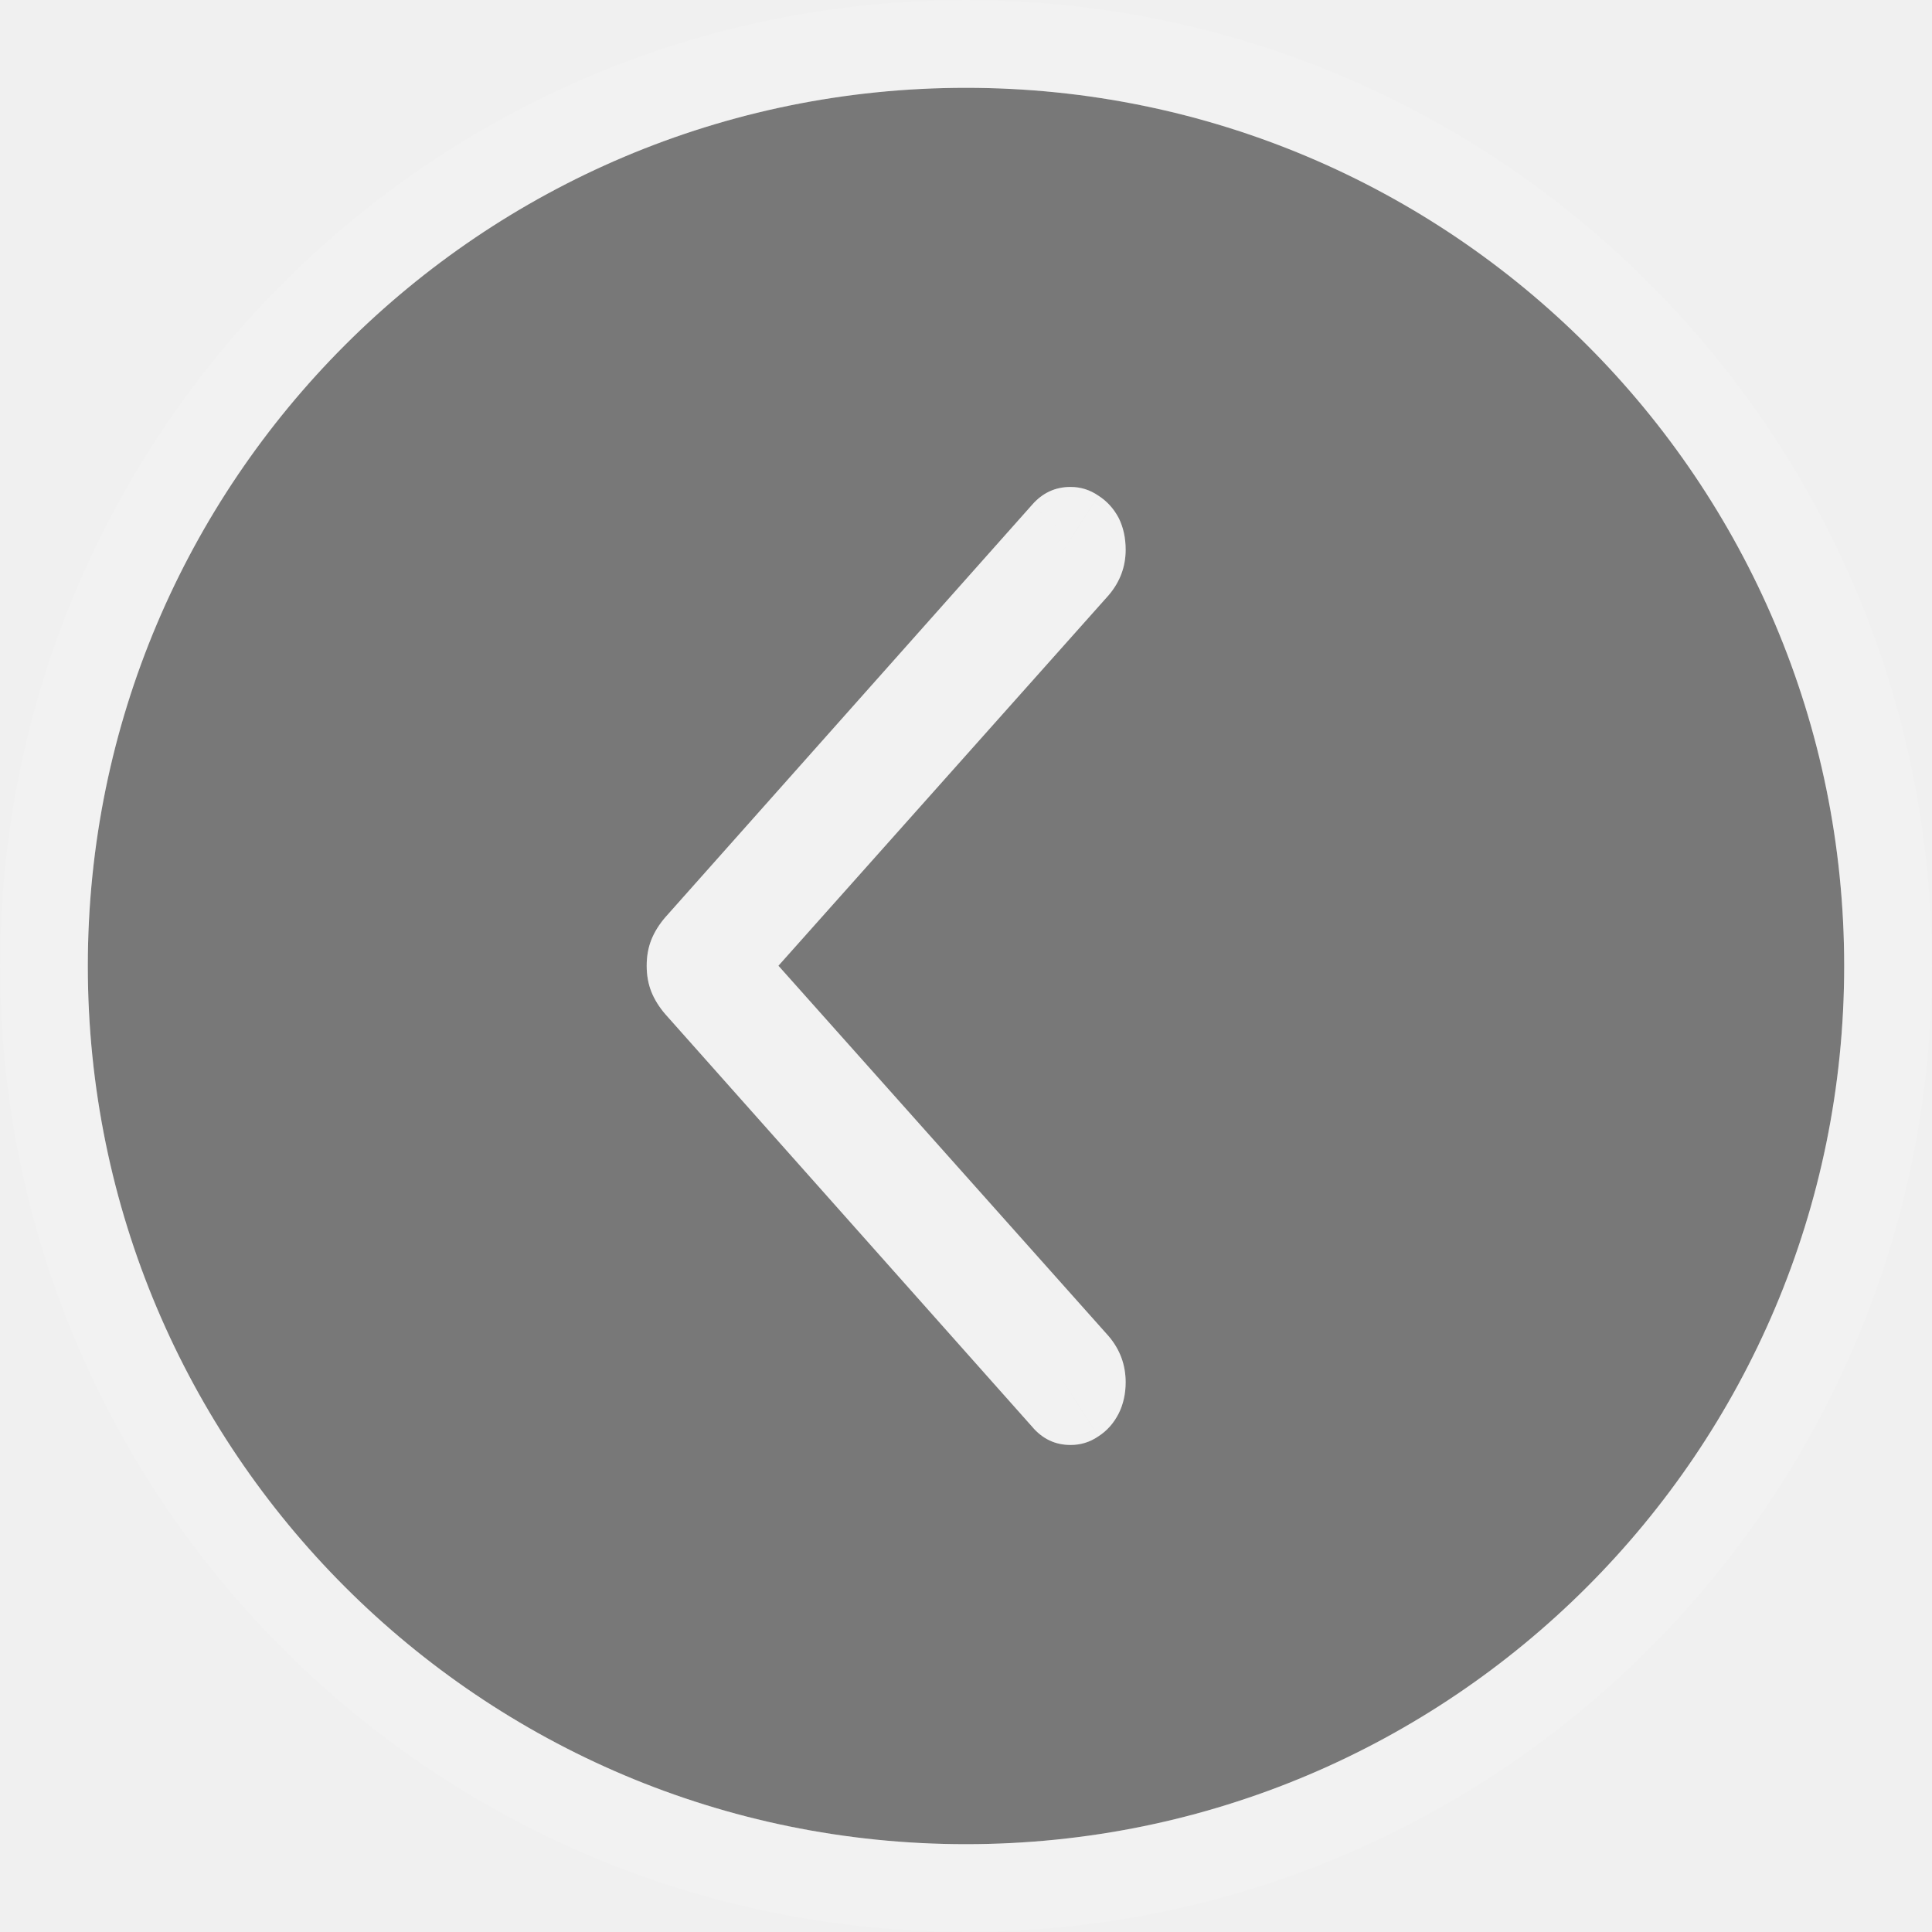
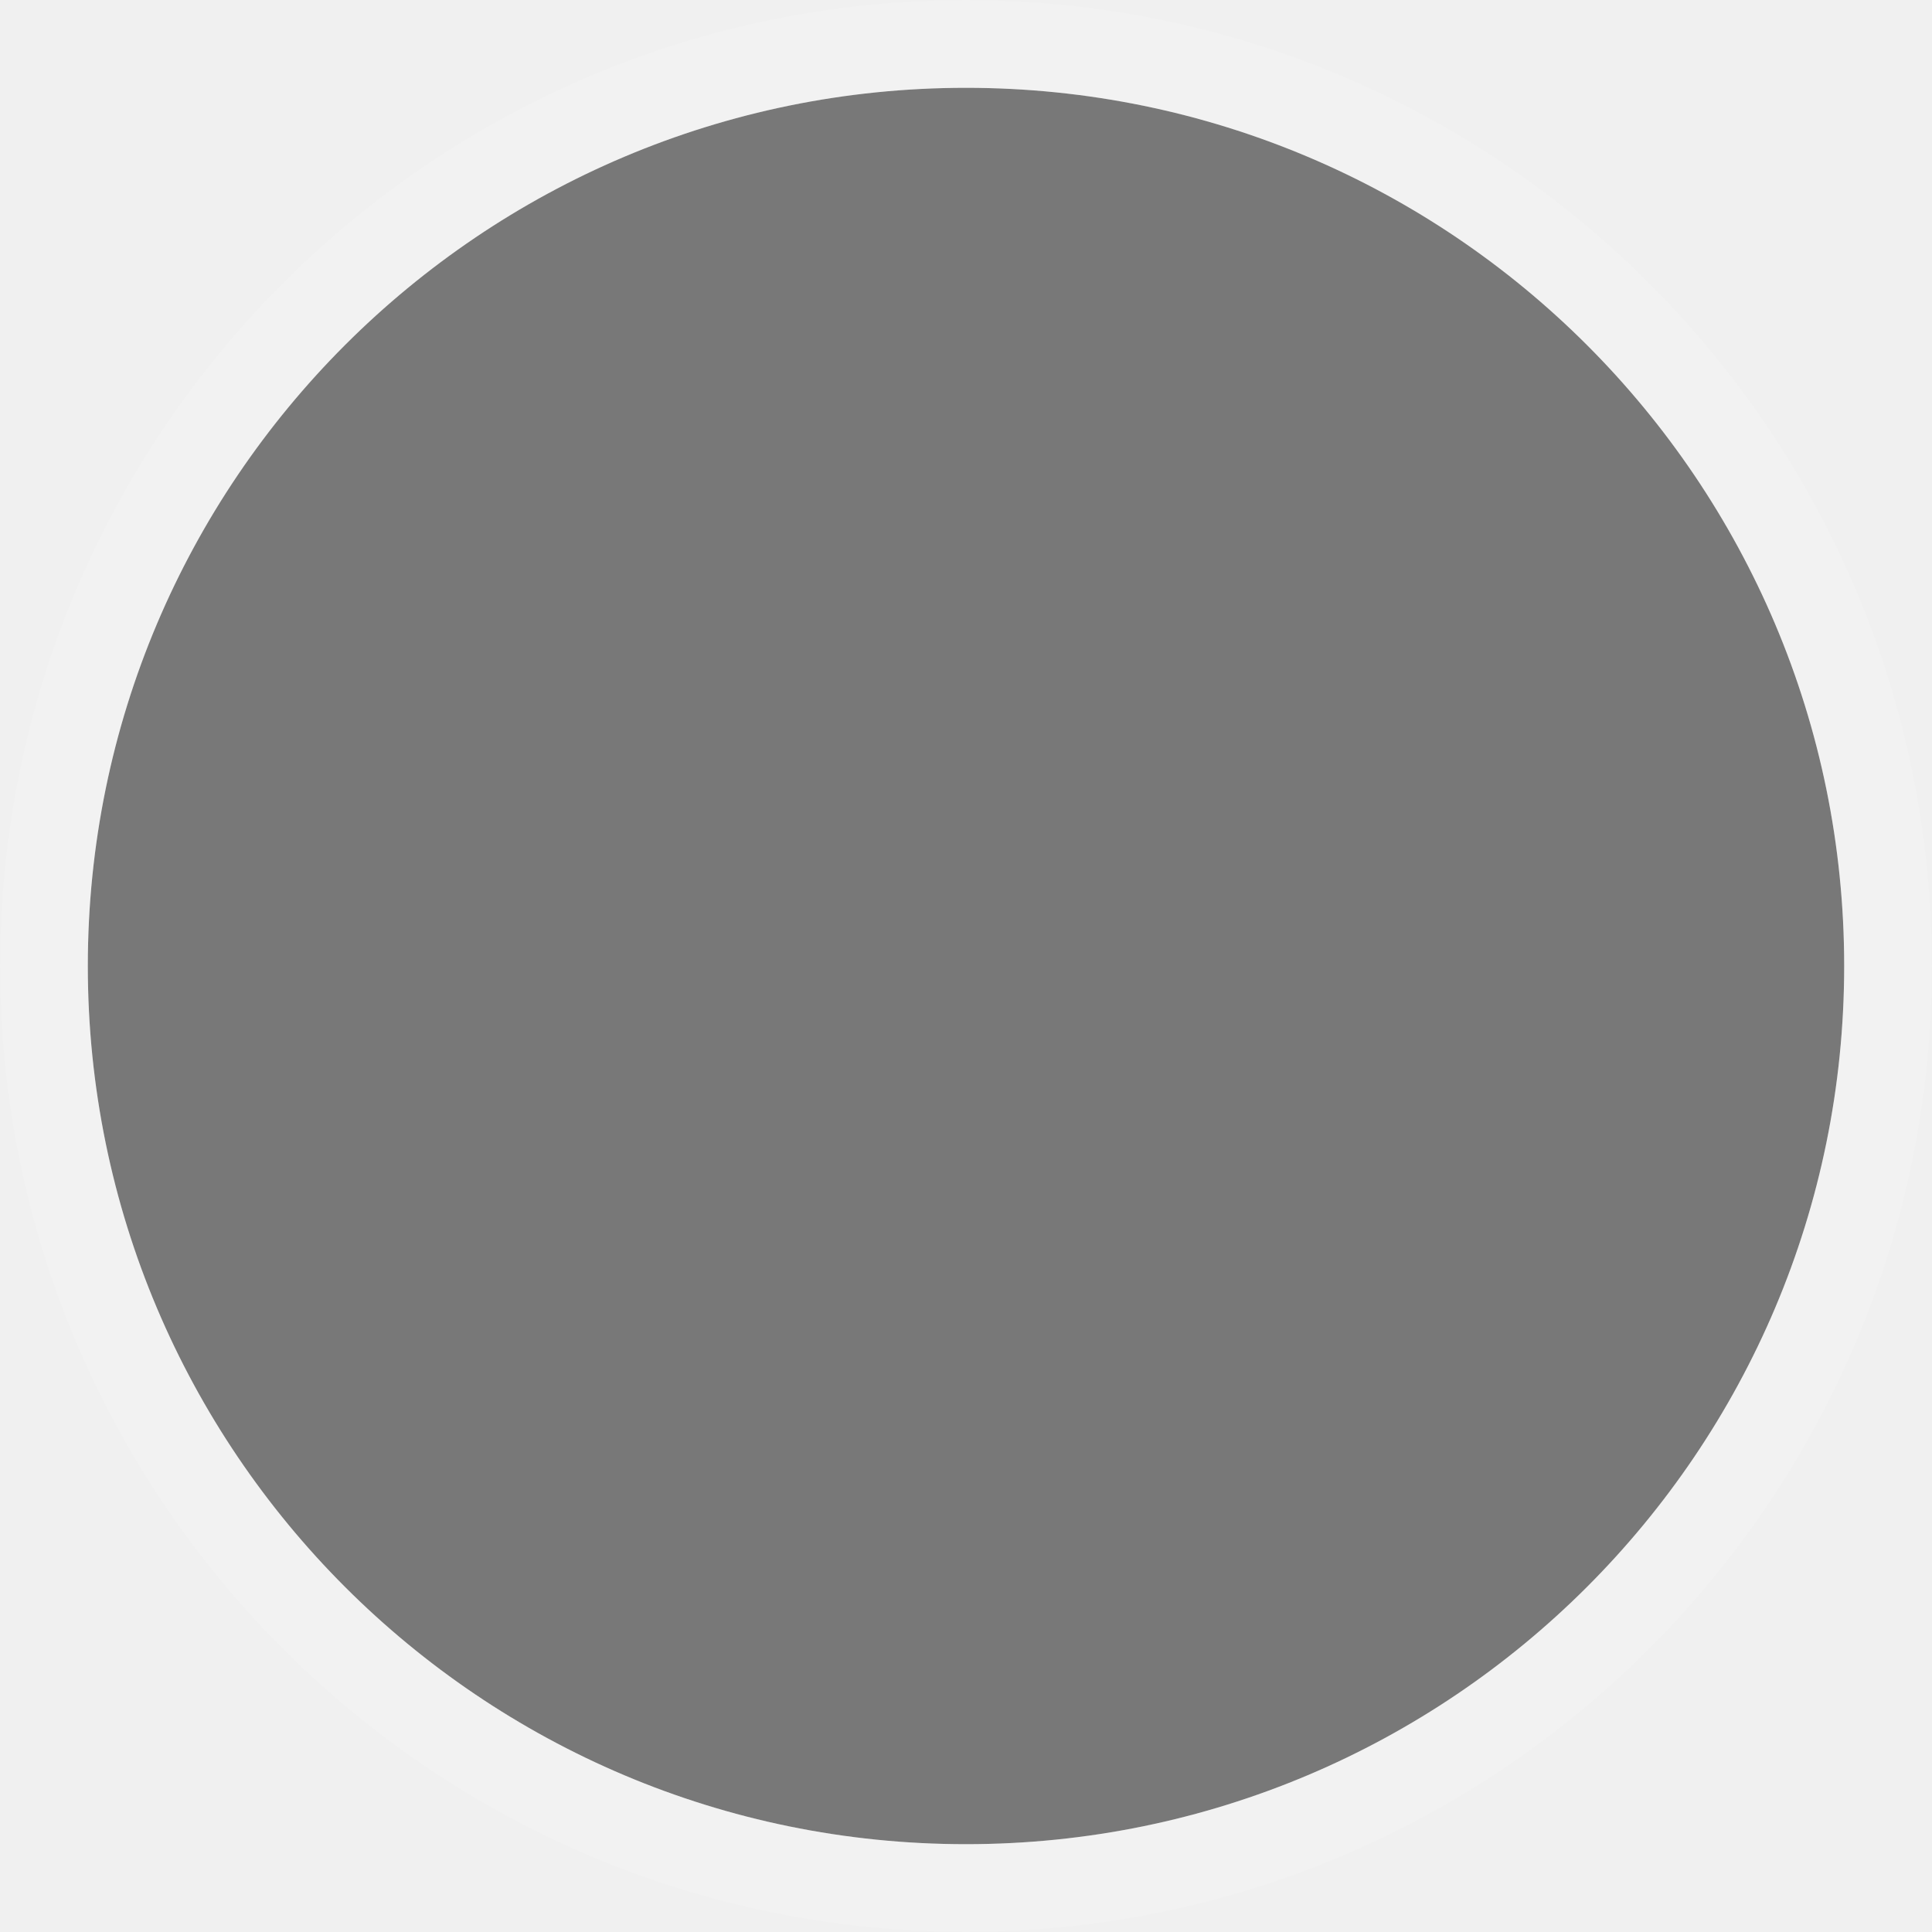
<svg xmlns="http://www.w3.org/2000/svg" width="22" height="22" viewBox="0 0 22 22" fill="none">
  <g opacity="0.5">
    <mask id="path-1-outside-1_1336_5995" maskUnits="userSpaceOnUse" x="0" y="0" width="22" height="22" fill="black">
      <rect fill="white" width="22" height="22" />
-       <path fill-rule="evenodd" clip-rule="evenodd" d="M11 21C16.523 21 21 16.523 21 11C21 5.477 16.523 1 11 1C5.477 1 1 5.477 1 11C1 16.523 5.477 21 11 21ZM7.417 10.701C7.381 10.792 7.364 10.89 7.364 10.997C7.364 11.104 7.381 11.202 7.417 11.293C7.453 11.383 7.507 11.469 7.578 11.551L11.752 16.245C11.87 16.385 12.016 16.454 12.191 16.454C12.306 16.454 12.411 16.422 12.507 16.356C12.604 16.294 12.681 16.208 12.738 16.097C12.791 15.991 12.818 15.871 12.818 15.74C12.818 15.543 12.754 15.368 12.625 15.216L8.864 10.997L12.625 6.777C12.754 6.625 12.818 6.453 12.818 6.26C12.818 6.124 12.791 6.003 12.738 5.897C12.681 5.79 12.604 5.706 12.507 5.644C12.411 5.578 12.306 5.545 12.191 5.545C12.016 5.545 11.87 5.613 11.752 5.749L7.578 10.443C7.507 10.525 7.453 10.611 7.417 10.701Z" />
+       <path fillRule="evenodd" clipRule="evenodd" d="M11 21C16.523 21 21 16.523 21 11C21 5.477 16.523 1 11 1C5.477 1 1 5.477 1 11C1 16.523 5.477 21 11 21ZM7.417 10.701C7.381 10.792 7.364 10.89 7.364 10.997C7.364 11.104 7.381 11.202 7.417 11.293C7.453 11.383 7.507 11.469 7.578 11.551L11.752 16.245C11.87 16.385 12.016 16.454 12.191 16.454C12.306 16.454 12.411 16.422 12.507 16.356C12.604 16.294 12.681 16.208 12.738 16.097C12.791 15.991 12.818 15.871 12.818 15.74C12.818 15.543 12.754 15.368 12.625 15.216L8.864 10.997L12.625 6.777C12.754 6.625 12.818 6.453 12.818 6.26C12.818 6.124 12.791 6.003 12.738 5.897C12.681 5.79 12.604 5.706 12.507 5.644C12.411 5.578 12.306 5.545 12.191 5.545C12.016 5.545 11.87 5.613 11.752 5.749L7.578 10.443C7.507 10.525 7.453 10.611 7.417 10.701Z" />
    </mask>
-     <path fill-rule="evenodd" clip-rule="evenodd" d="M11 21C16.523 21 21 16.523 21 11C21 5.477 16.523 1 11 1C5.477 1 1 5.477 1 11C1 16.523 5.477 21 11 21ZM7.417 10.701C7.381 10.792 7.364 10.89 7.364 10.997C7.364 11.104 7.381 11.202 7.417 11.293C7.453 11.383 7.507 11.469 7.578 11.551L11.752 16.245C11.87 16.385 12.016 16.454 12.191 16.454C12.306 16.454 12.411 16.422 12.507 16.356C12.604 16.294 12.681 16.208 12.738 16.097C12.791 15.991 12.818 15.871 12.818 15.74C12.818 15.543 12.754 15.368 12.625 15.216L8.864 10.997L12.625 6.777C12.754 6.625 12.818 6.453 12.818 6.26C12.818 6.124 12.791 6.003 12.738 5.897C12.681 5.79 12.604 5.706 12.507 5.644C12.411 5.578 12.306 5.545 12.191 5.545C12.016 5.545 11.87 5.613 11.752 5.749L7.578 10.443C7.507 10.525 7.453 10.611 7.417 10.701Z" fill="black" />
+     <path fillRule="evenodd" clipRule="evenodd" d="M11 21C16.523 21 21 16.523 21 11C21 5.477 16.523 1 11 1C5.477 1 1 5.477 1 11C1 16.523 5.477 21 11 21ZM7.417 10.701C7.381 10.792 7.364 10.89 7.364 10.997C7.364 11.104 7.381 11.202 7.417 11.293C7.453 11.383 7.507 11.469 7.578 11.551L11.752 16.245C11.87 16.385 12.016 16.454 12.191 16.454C12.306 16.454 12.411 16.422 12.507 16.356C12.604 16.294 12.681 16.208 12.738 16.097C12.791 15.991 12.818 15.871 12.818 15.74C12.818 15.543 12.754 15.368 12.625 15.216L8.864 10.997L12.625 6.777C12.754 6.625 12.818 6.453 12.818 6.26C12.818 6.124 12.791 6.003 12.738 5.897C12.681 5.79 12.604 5.706 12.507 5.644C12.411 5.578 12.306 5.545 12.191 5.545C12.016 5.545 11.87 5.613 11.752 5.749L7.578 10.443C7.507 10.525 7.453 10.611 7.417 10.701Z" fill="black" />
    <path d="M7.578 11.551L6.823 12.208L6.831 12.216L7.578 11.551ZM11.752 16.245L12.516 15.6L12.508 15.59L12.499 15.581L11.752 16.245ZM12.507 16.356L11.969 15.513L11.957 15.521L11.944 15.53L12.507 16.356ZM12.738 16.097L13.627 16.555L13.632 16.546L12.738 16.097ZM12.625 15.216L13.389 14.57L13.38 14.561L13.372 14.551L12.625 15.216ZM8.864 10.997L8.117 10.332L7.524 10.997L8.117 11.662L8.864 10.997ZM12.625 6.777L13.372 7.443L13.38 7.433L13.389 7.423L12.625 6.777ZM12.738 5.897L13.632 5.448L13.626 5.436L13.619 5.425L12.738 5.897ZM12.507 5.644L11.944 6.47L11.957 6.479L11.969 6.487L12.507 5.644ZM11.752 5.749L12.499 6.413L12.506 6.405L11.752 5.749ZM7.578 10.443L6.831 9.778L6.823 9.786L7.578 10.443ZM20 11C20 15.971 15.971 20 11 20V22C17.075 22 22 17.075 22 11H20ZM11 2C15.971 2 20 6.029 20 11H22C22 4.925 17.075 0 11 0V2ZM2 11C2 6.029 6.029 2 11 2V0C4.925 0 0 4.925 0 11H2ZM11 20C6.029 20 2 15.971 2 11H0C0 17.075 4.925 22 11 22V20ZM8.364 10.997C8.364 11.004 8.362 11.031 8.347 11.069L6.487 10.334C6.401 10.552 6.364 10.777 6.364 10.997H8.364ZM8.347 10.925C8.362 10.963 8.364 10.99 8.364 10.997H6.364C6.364 11.217 6.401 11.442 6.487 11.66L8.347 10.925ZM8.332 10.895C8.329 10.891 8.33 10.892 8.334 10.897C8.337 10.903 8.342 10.912 8.347 10.925L6.487 11.66C6.569 11.868 6.686 12.05 6.823 12.208L8.332 10.895ZM12.499 15.581L8.325 10.887L6.831 12.216L11.005 16.91L12.499 15.581ZM12.191 15.454C12.241 15.454 12.309 15.465 12.38 15.499C12.451 15.533 12.495 15.575 12.516 15.6L10.988 16.89C11.286 17.244 11.707 17.454 12.191 17.454V15.454ZM11.944 15.53C11.973 15.51 12.011 15.49 12.058 15.475C12.105 15.461 12.151 15.454 12.191 15.454V17.454C12.511 17.454 12.812 17.359 13.07 17.182L11.944 15.53ZM11.849 15.639C11.856 15.626 11.869 15.604 11.891 15.58C11.913 15.555 11.939 15.532 11.969 15.513L13.046 17.199C13.304 17.034 13.496 16.809 13.627 16.555L11.849 15.639ZM11.818 15.74C11.818 15.738 11.819 15.726 11.822 15.708C11.826 15.69 11.834 15.67 11.844 15.649L13.632 16.546C13.762 16.286 13.818 16.011 13.818 15.74H11.818ZM11.862 15.862C11.856 15.856 11.843 15.837 11.832 15.807C11.821 15.777 11.818 15.752 11.818 15.74H13.818C13.818 15.304 13.668 14.901 13.389 14.57L11.862 15.862ZM8.117 11.662L11.879 15.882L13.372 14.551L9.61 10.332L8.117 11.662ZM11.879 6.112L8.117 10.332L9.61 11.662L13.372 7.443L11.879 6.112ZM11.818 6.26C11.818 6.243 11.821 6.216 11.833 6.185C11.844 6.154 11.858 6.136 11.862 6.131L13.389 7.423C13.665 7.097 13.818 6.698 13.818 6.26H11.818ZM11.844 6.345C11.832 6.322 11.825 6.3 11.822 6.283C11.818 6.267 11.818 6.258 11.818 6.26H13.818C13.818 5.99 13.764 5.712 13.632 5.448L11.844 6.345ZM11.969 6.487C11.944 6.471 11.92 6.45 11.899 6.427C11.878 6.405 11.864 6.384 11.856 6.368L13.619 5.425C13.486 5.176 13.295 4.96 13.046 4.801L11.969 6.487ZM12.191 6.545C12.151 6.545 12.105 6.539 12.058 6.525C12.011 6.51 11.973 6.49 11.944 6.47L13.07 4.818C12.812 4.641 12.511 4.545 12.191 4.545V6.545ZM12.506 6.405C12.483 6.432 12.439 6.472 12.37 6.504C12.301 6.536 12.236 6.545 12.191 6.545V4.545C11.718 4.545 11.3 4.745 10.997 5.092L12.506 6.405ZM8.325 11.107L12.499 6.413L11.005 5.084L6.831 9.778L8.325 11.107ZM8.347 11.069C8.342 11.082 8.337 11.091 8.334 11.097C8.33 11.102 8.329 11.102 8.332 11.099L6.823 9.786C6.686 9.944 6.569 10.126 6.487 10.334L8.347 11.069Z" fill="white" fill-opacity="0.2" mask="url(#path-1-outside-1_1336_5995)" />
  </g>
</svg>
